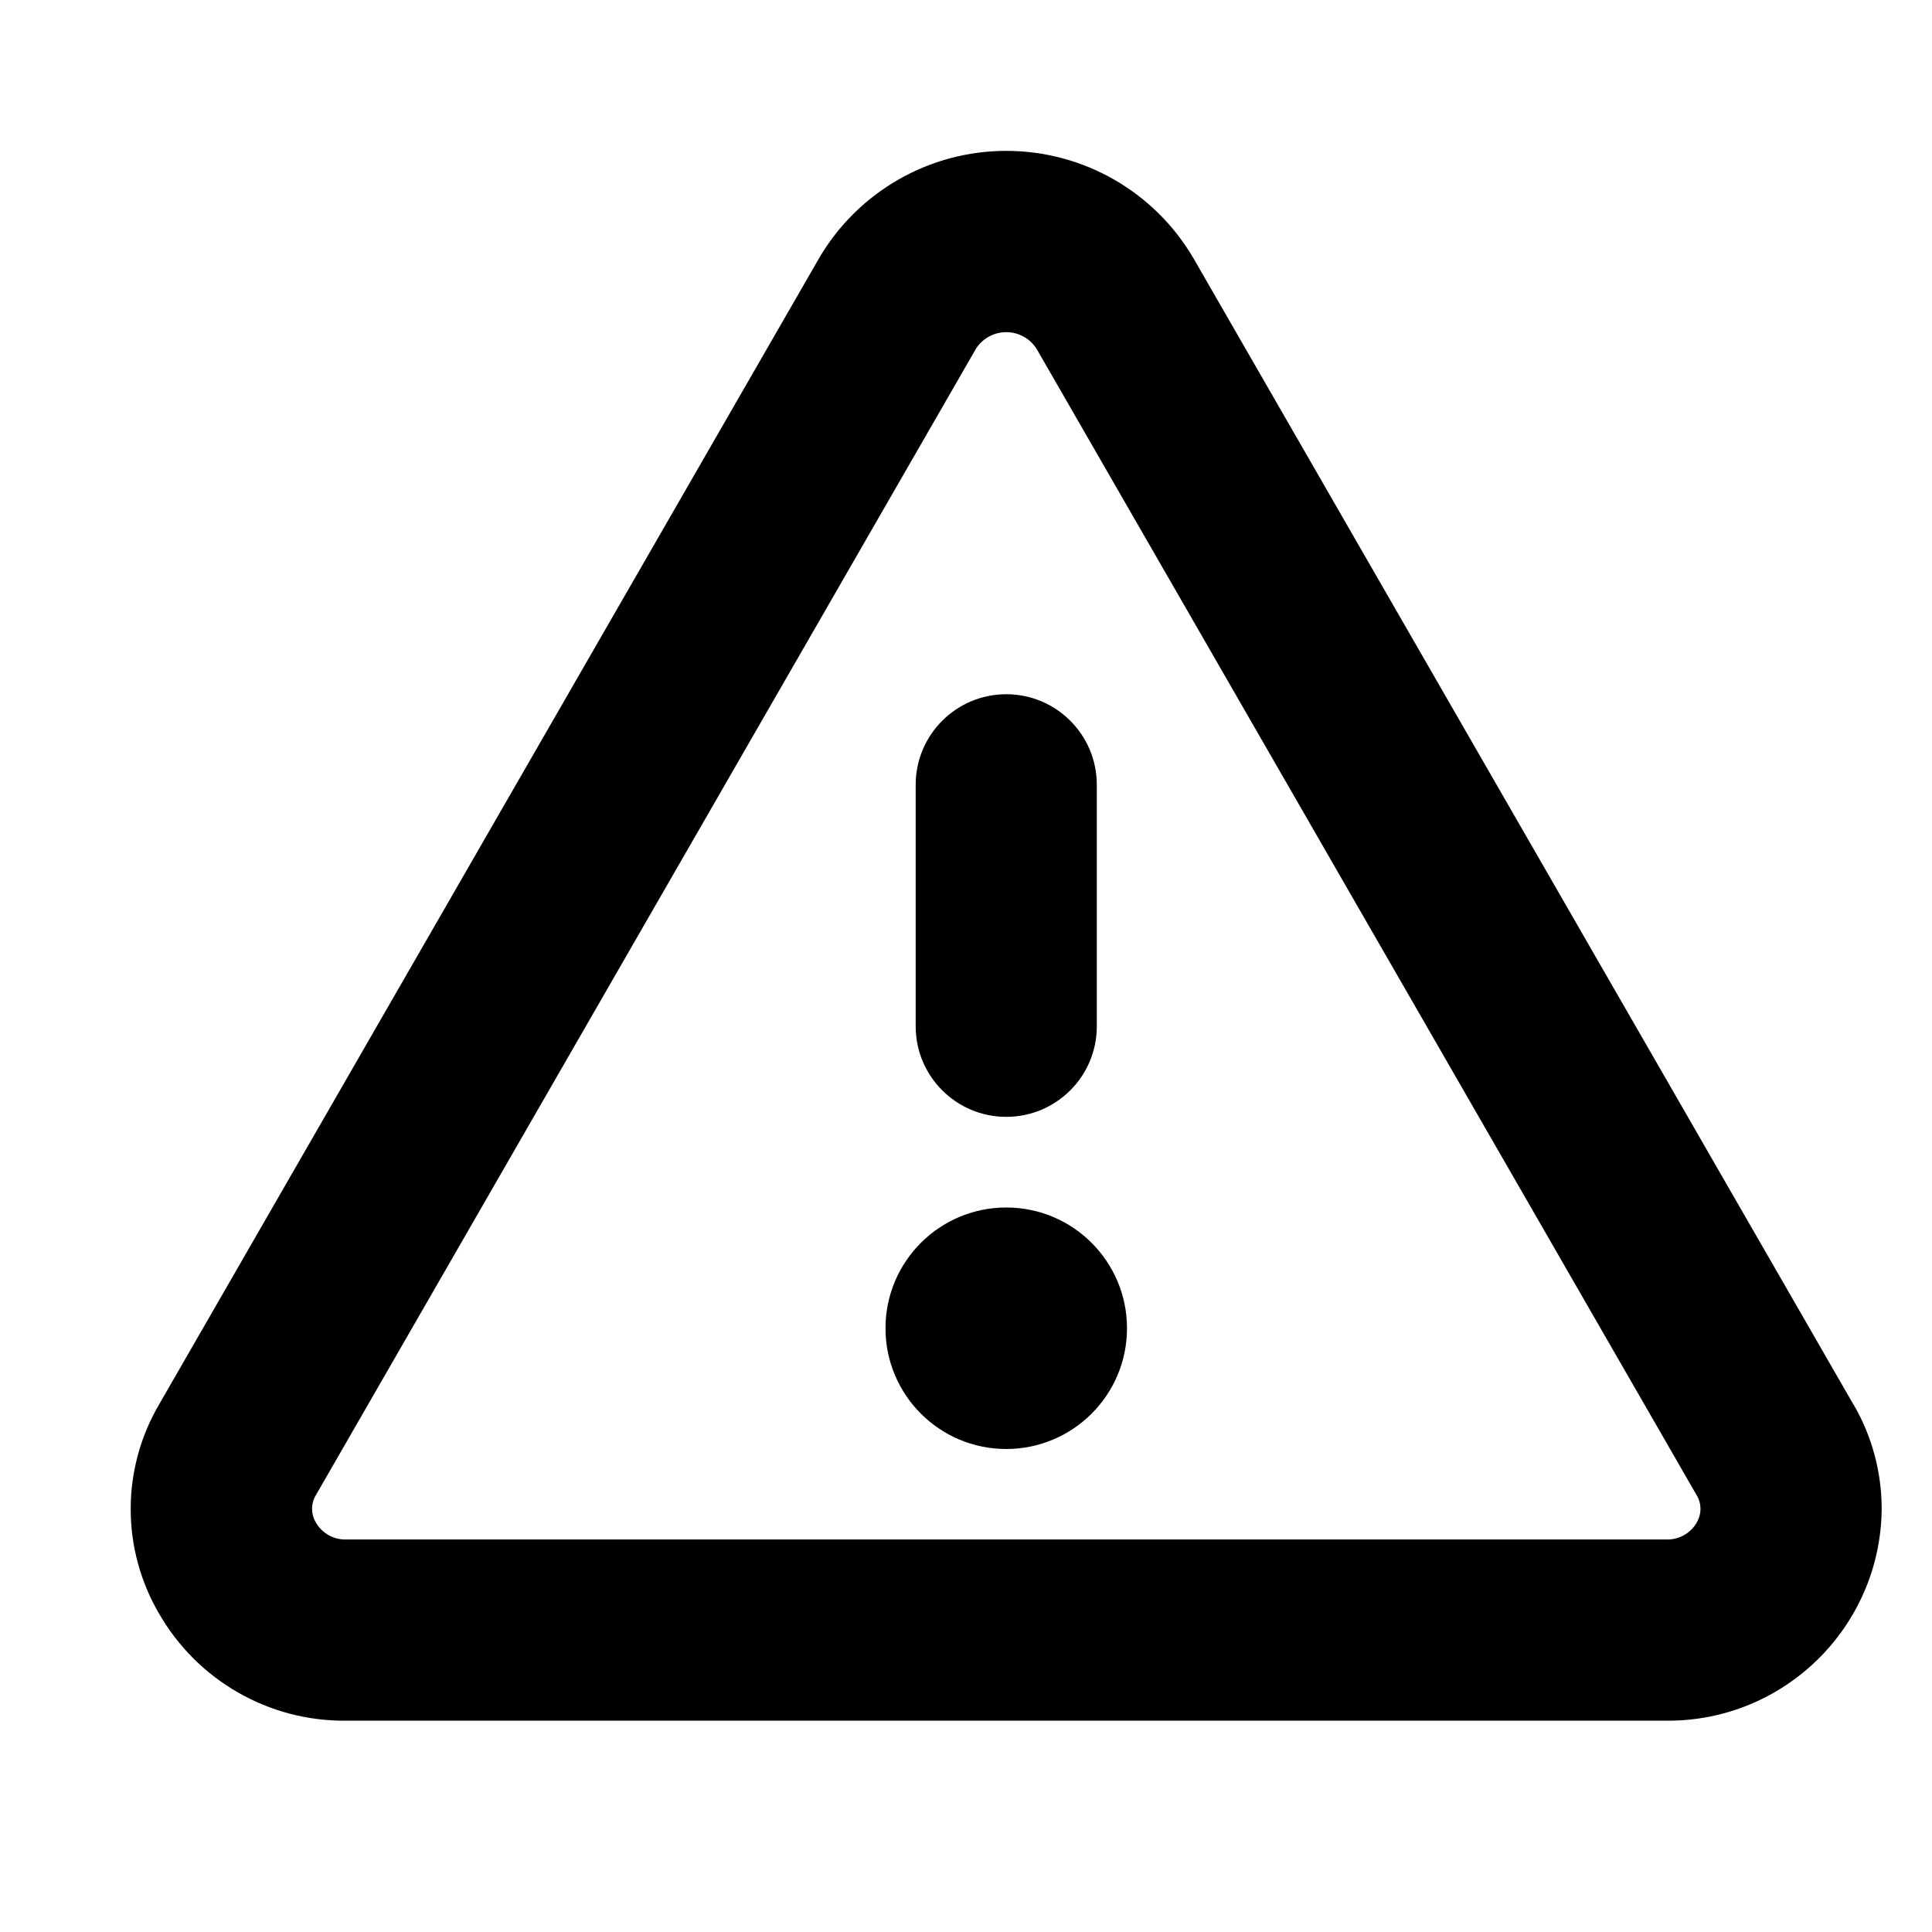
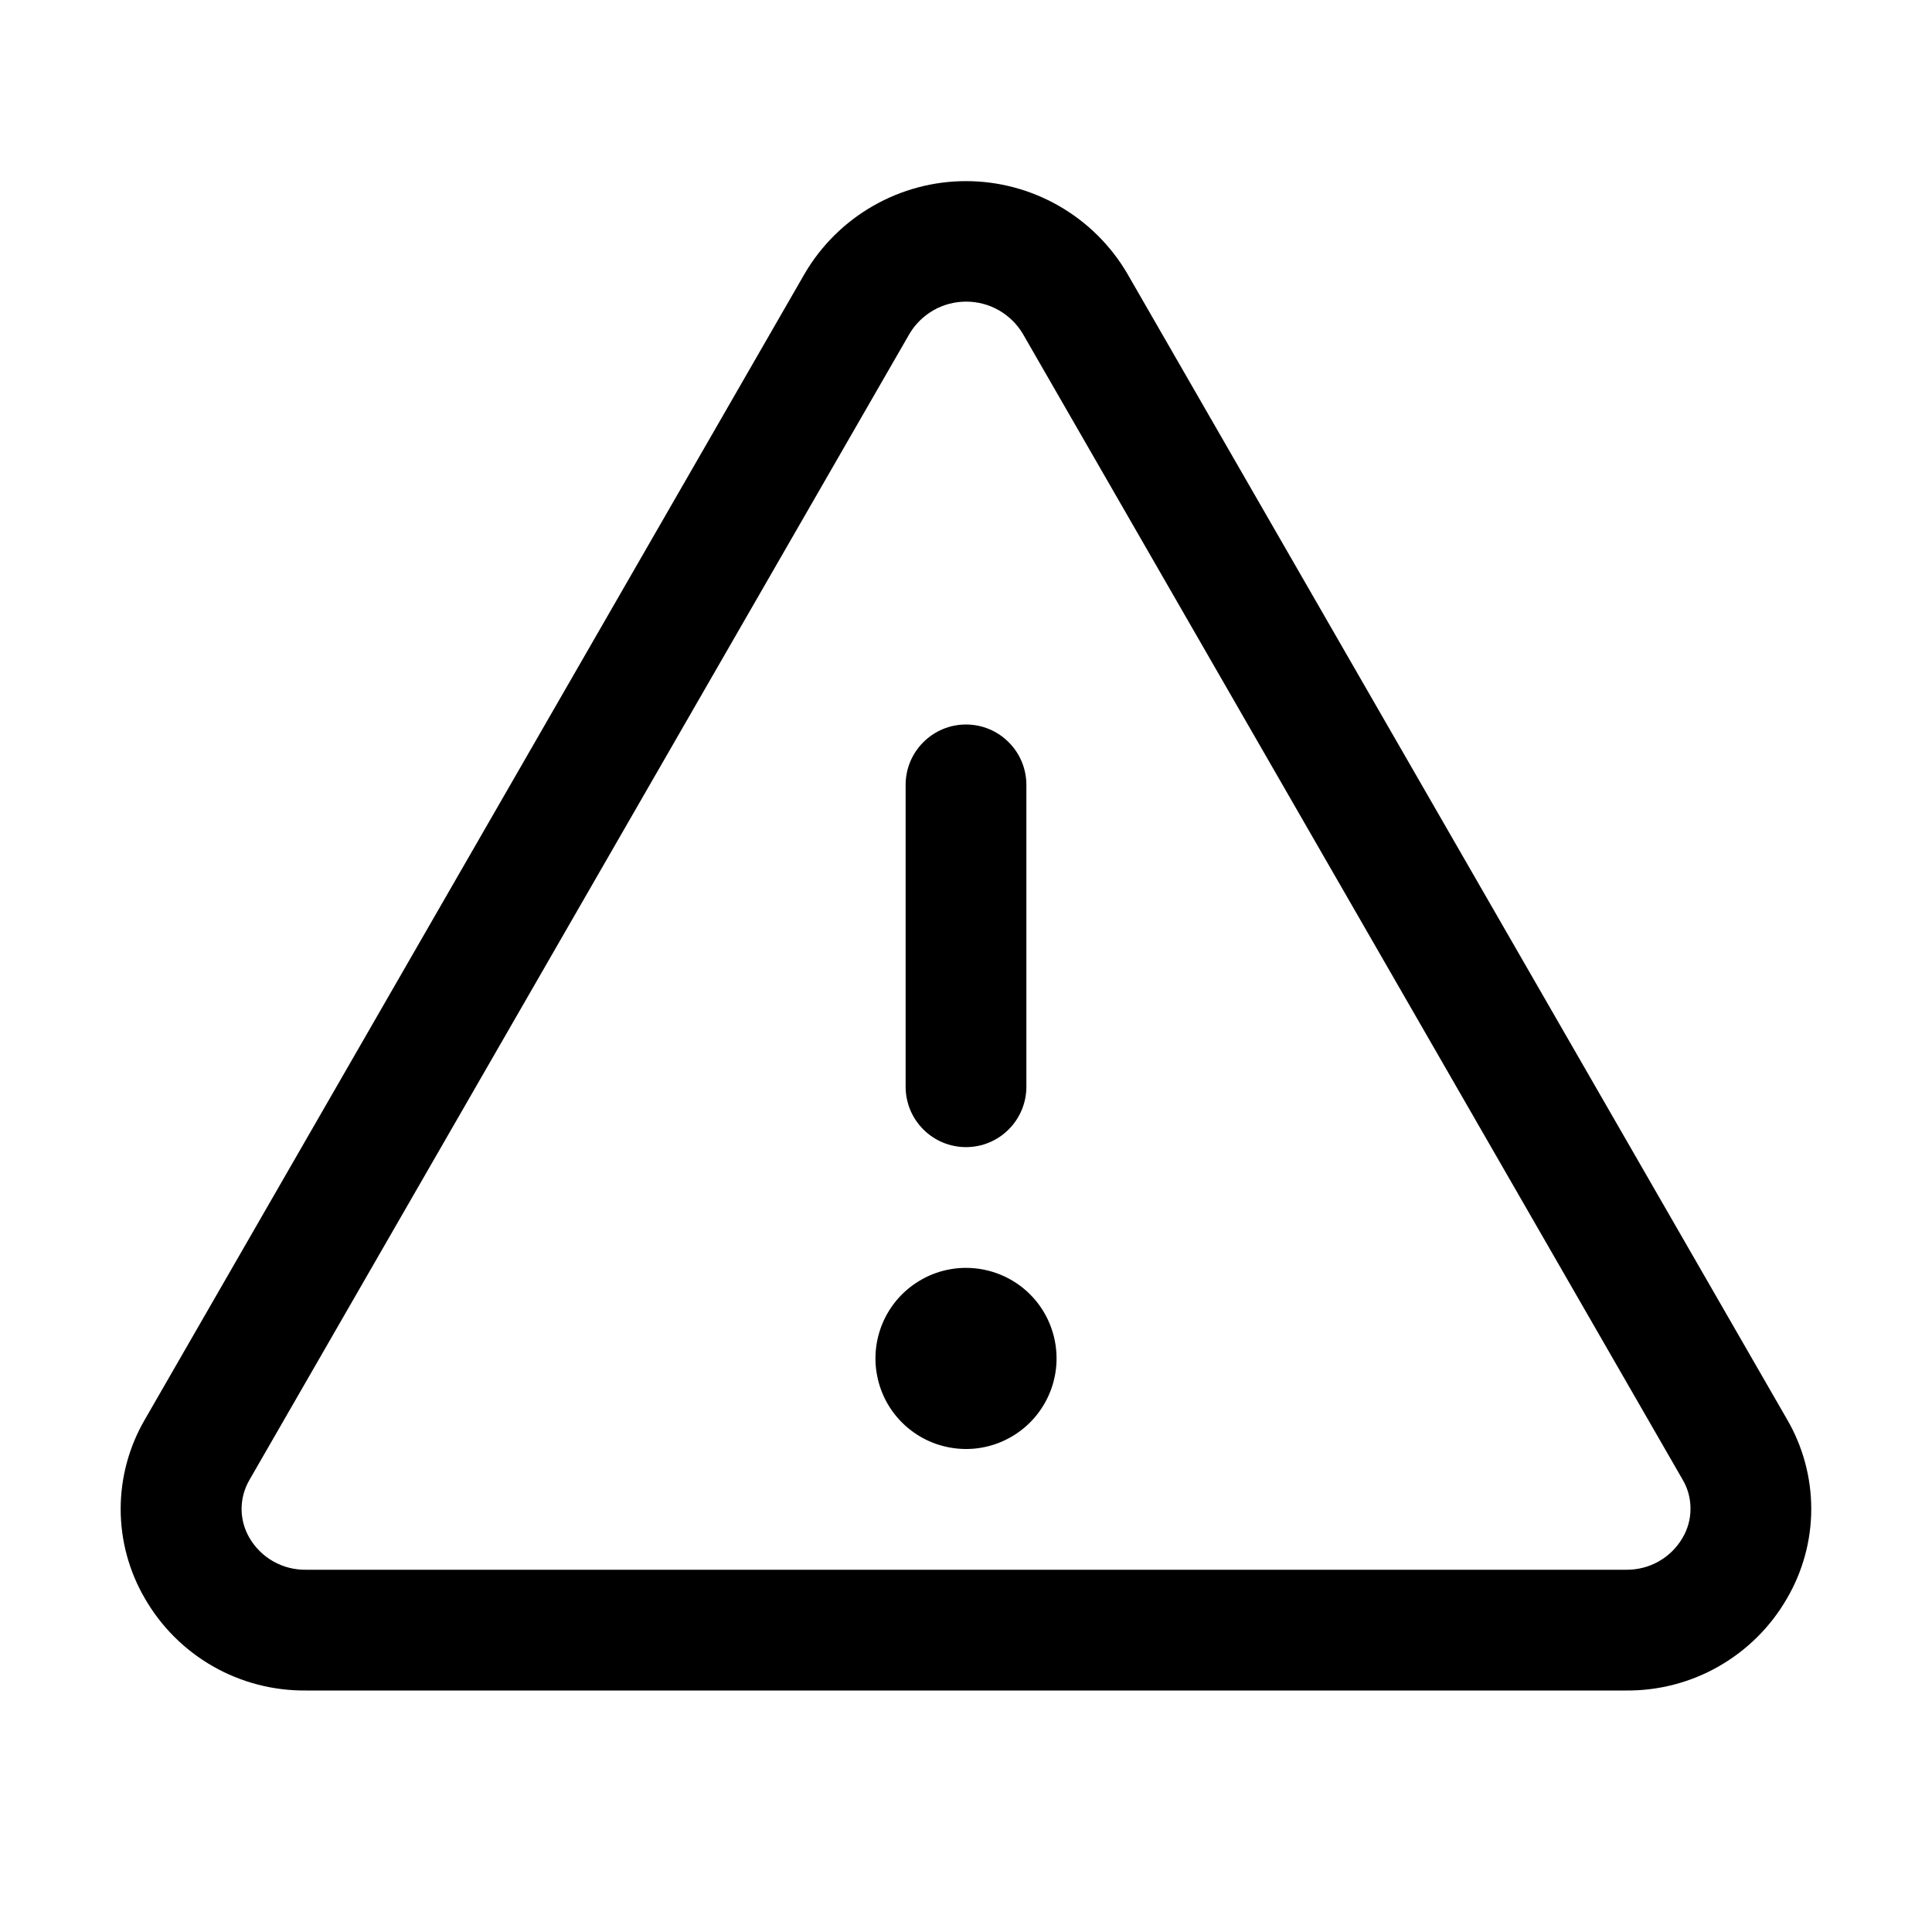
- <svg xmlns="http://www.w3.org/2000/svg" viewBox="0 0 24 24" aria-hidden="true" fill="currentColor">
-   <path d="M23.024 17.447 14.826 3.209a2.694 2.694 0 0 0-4.652 0L1.976 17.447a2.57 2.57 0 0 0 0 2.598 2.65 2.65 0 0 0 2.326 1.33h16.396a2.655 2.655 0 0 0 2.677-2.629c0-.456-.12-.905-.35-1.3m-1.95 1.472a.42.42 0 0 1-.375.206H4.302a.42.42 0 0 1-.375-.206.33.33 0 0 1 0-.35L12.125 4.33a.447.447 0 0 1 .75 0l8.198 14.238a.33.33 0 0 1 .001.35m-9.699-6.169v-3a1.125 1.125 0 1 1 2.25 0v3a1.125 1.125 0 1 1-2.25 0M14 16.5a1.5 1.5 0 1 1-3 0 1.5 1.5 0 0 1 3 0" />
+ <svg xmlns="http://www.w3.org/2000/svg" width="24" height="24" viewBox="0 0 24 24">
+   <path d="M22.2 17.633L14.002 3.396C13.797 3.047 13.504 2.758 13.153 2.557C12.802 2.356 12.405 2.25 12 2.25C11.595 2.25 11.198 2.356 10.847 2.557C10.496 2.758 10.203 3.047 9.998 3.396L1.8 17.633C1.603 17.971 1.499 18.355 1.499 18.745C1.499 19.136 1.603 19.52 1.8 19.857C2.002 20.208 2.294 20.499 2.646 20.7C2.998 20.901 3.397 21.004 3.802 21H20.198C20.603 21.004 21.002 20.9 21.353 20.699C21.704 20.498 21.996 20.208 22.198 19.857C22.395 19.52 22.5 19.136 22.5 18.745C22.5 18.355 22.397 17.971 22.2 17.633ZM20.9 19.106C20.828 19.228 20.726 19.329 20.602 19.398C20.479 19.467 20.34 19.502 20.198 19.5H3.802C3.66 19.502 3.521 19.467 3.398 19.398C3.274 19.329 3.172 19.228 3.1 19.106C3.036 18.997 3.001 18.872 3.001 18.744C3.001 18.617 3.036 18.492 3.1 18.382L11.299 4.145C11.372 4.023 11.475 3.923 11.598 3.853C11.721 3.783 11.86 3.747 12.002 3.747C12.143 3.747 12.283 3.783 12.406 3.853C12.529 3.923 12.632 4.023 12.705 4.145L20.903 18.382C20.968 18.492 21.001 18.617 21 18.745C21 18.872 20.965 18.997 20.9 19.106ZM11.25 13.5V9.75C11.25 9.551 11.329 9.36 11.47 9.22C11.61 9.079 11.801 9 12 9C12.199 9 12.39 9.079 12.53 9.22C12.671 9.36 12.75 9.551 12.75 9.75V13.5C12.75 13.699 12.671 13.89 12.53 14.03C12.39 14.171 12.199 14.25 12 14.25C11.801 14.25 11.61 14.171 11.47 14.03C11.329 13.89 11.25 13.699 11.25 13.5ZM13.125 16.875C13.125 17.097 13.059 17.315 12.935 17.5C12.812 17.685 12.636 17.829 12.431 17.914C12.225 18 11.999 18.022 11.78 17.978C11.562 17.935 11.362 17.828 11.204 17.67C11.047 17.513 10.94 17.313 10.897 17.094C10.853 16.876 10.876 16.65 10.961 16.444C11.046 16.239 11.19 16.063 11.375 15.94C11.56 15.816 11.777 15.75 12 15.75C12.298 15.75 12.585 15.868 12.796 16.079C13.007 16.29 13.125 16.577 13.125 16.875Z" />
</svg>
